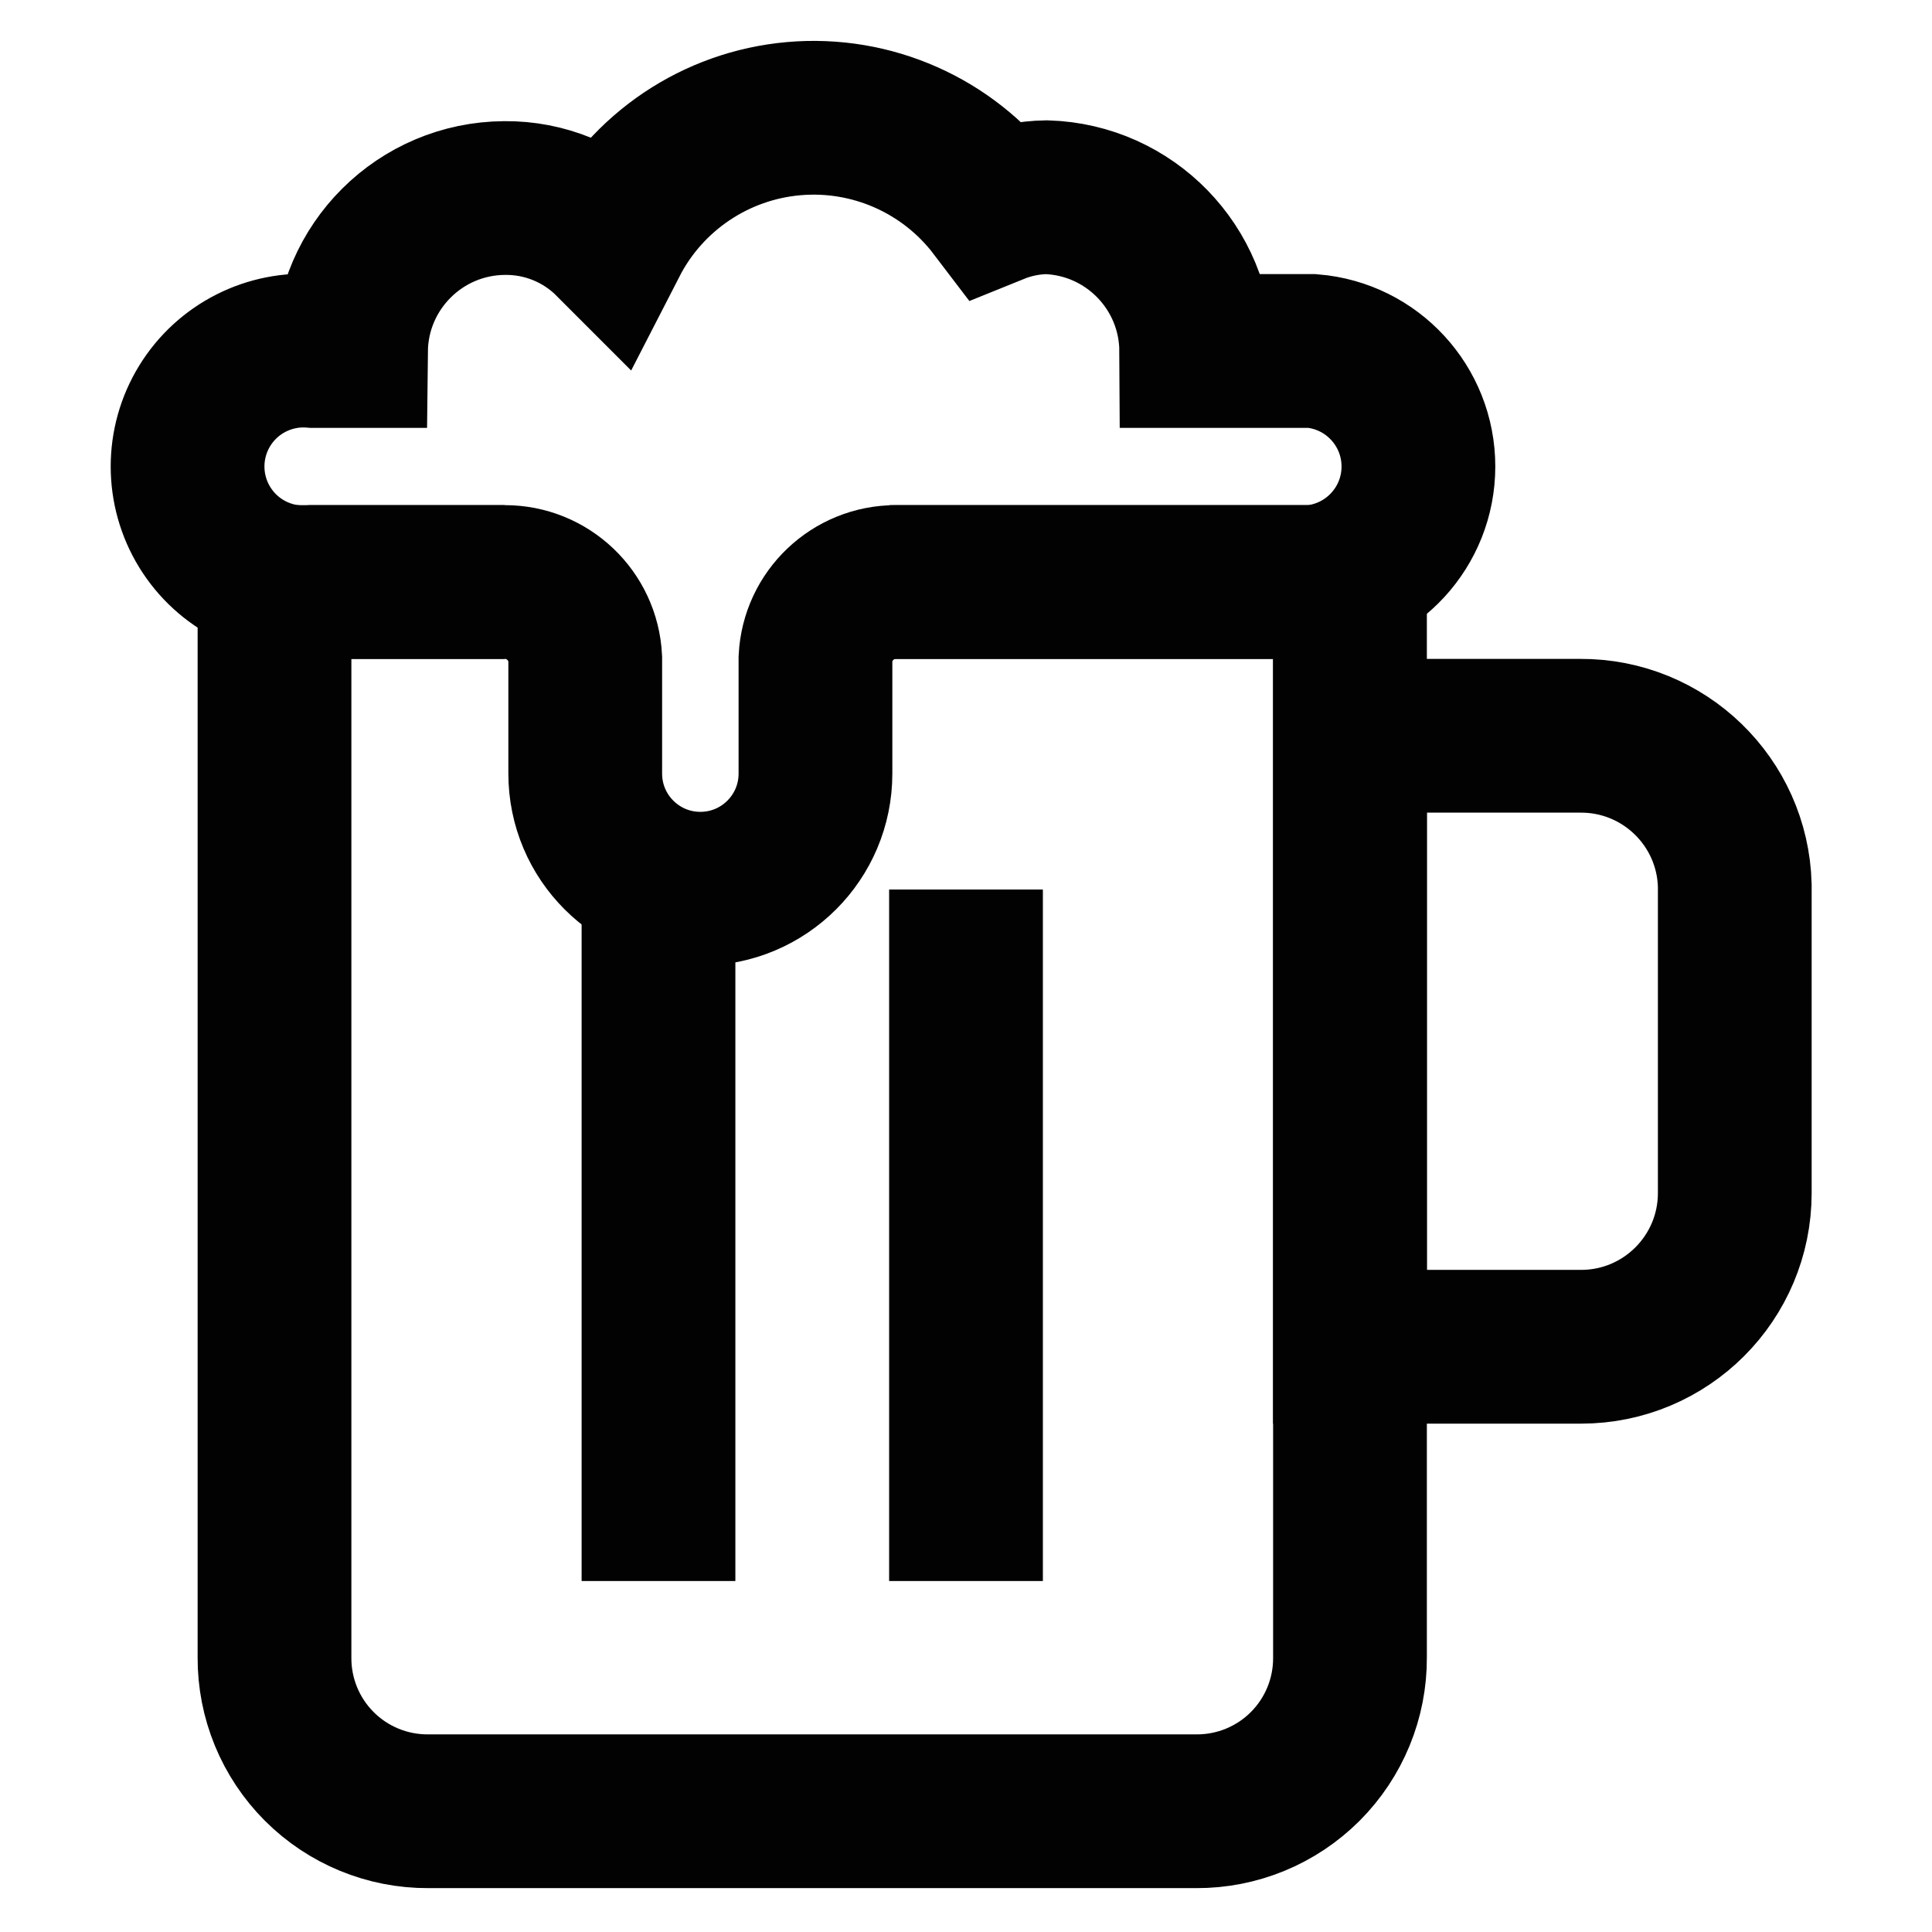
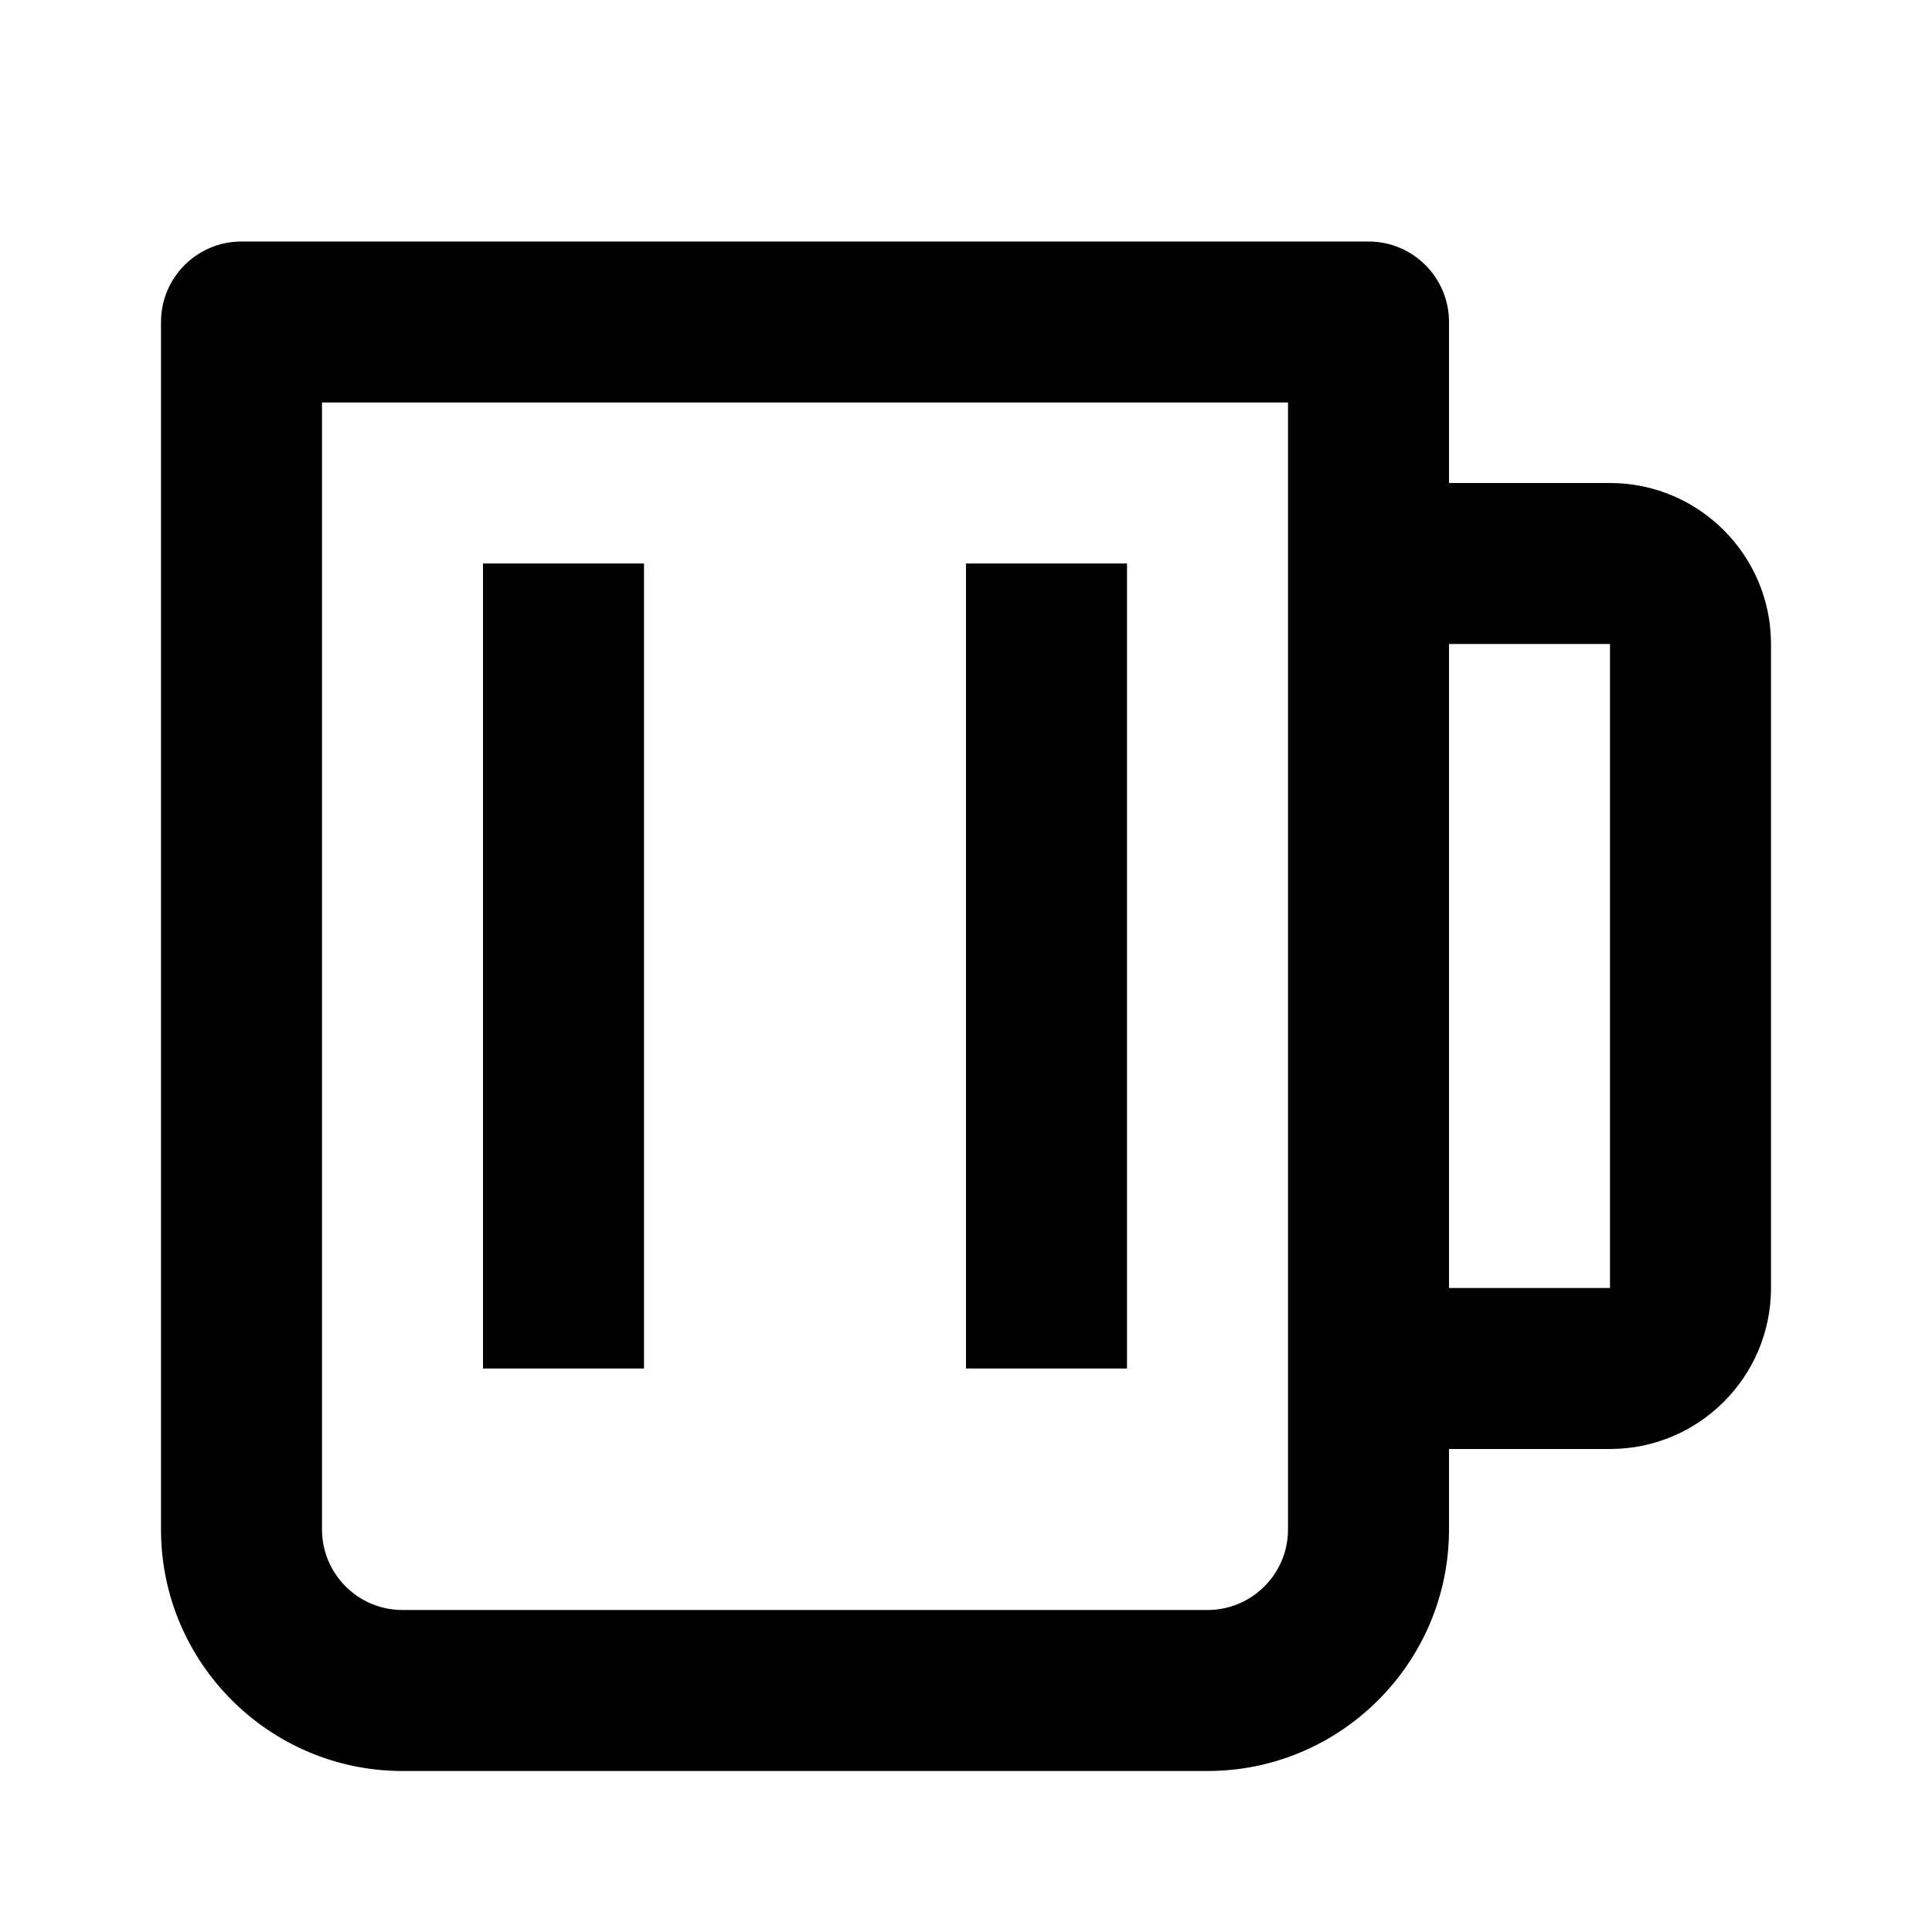
- <svg xmlns="http://www.w3.org/2000/svg" width="800px" height="800px" viewBox="0 0 24 24" id="Layer_1" data-name="Layer 1">
-   <defs>
-     <style>.cls-1{fill:none;stroke:#020202;stroke-miterlimit:10;stroke-width:1.91px;}</style>
-   </defs>
-   <path class="cls-1" d="M16.77,7.23V20.59a1.9,1.9,0,0,1-1.91,1.91H5.32a1.9,1.9,0,0,1-1.91-1.91V7.23H6.27a1,1,0,0,1,1,.95V9.61a1.43,1.43,0,1,0,2.86,0V8.18a1,1,0,0,1,1-.95Z" />
-   <path class="cls-1" d="M16.77,9.14h2.86A1.91,1.91,0,0,1,21.55,11v3.82a1.91,1.91,0,0,1-1.91,1.91H16.77a0,0,0,0,1,0,0V9.14A0,0,0,0,1,16.77,9.14Z" />
-   <line class="cls-1" x1="8.18" y1="11.05" x2="8.18" y2="19.64" />
-   <line class="cls-1" x1="12" y1="11.05" x2="12" y2="19.64" />
-   <path class="cls-1" d="M11.05,7.23H16.3a1.44,1.44,0,0,0,0-2.87H14.86A1.92,1.92,0,0,0,13,2.45a1.78,1.78,0,0,0-.64.13A2.83,2.83,0,0,0,7.59,3a1.84,1.84,0,0,0-1.32-.54A1.92,1.92,0,0,0,4.36,4.36H3.89a1.44,1.44,0,1,0,0,2.87H6.27" />
+ <svg xmlns="http://www.w3.org/2000/svg" height="24" viewBox="0 0 24 24" width="24">
+   <path d="M20 6h-2V4a1 1 0 0 0-1-1H3a1 1 0 0 0-1 1v15c0 1.654 1.346 3 3 3h10c1.654 0 3-1.346 3-3v-1h2c1.103 0 2-.897 2-2V8c0-1.103-.897-2-2-2zm-4 13c0 .551-.448 1-1 1H5c-.552 0-1-.449-1-1V5h12v14zm4-3h-2V8h2v8z" />
+   <path d="M6 7h2v10H6zm6 0h2v10h-2z" />
</svg>
